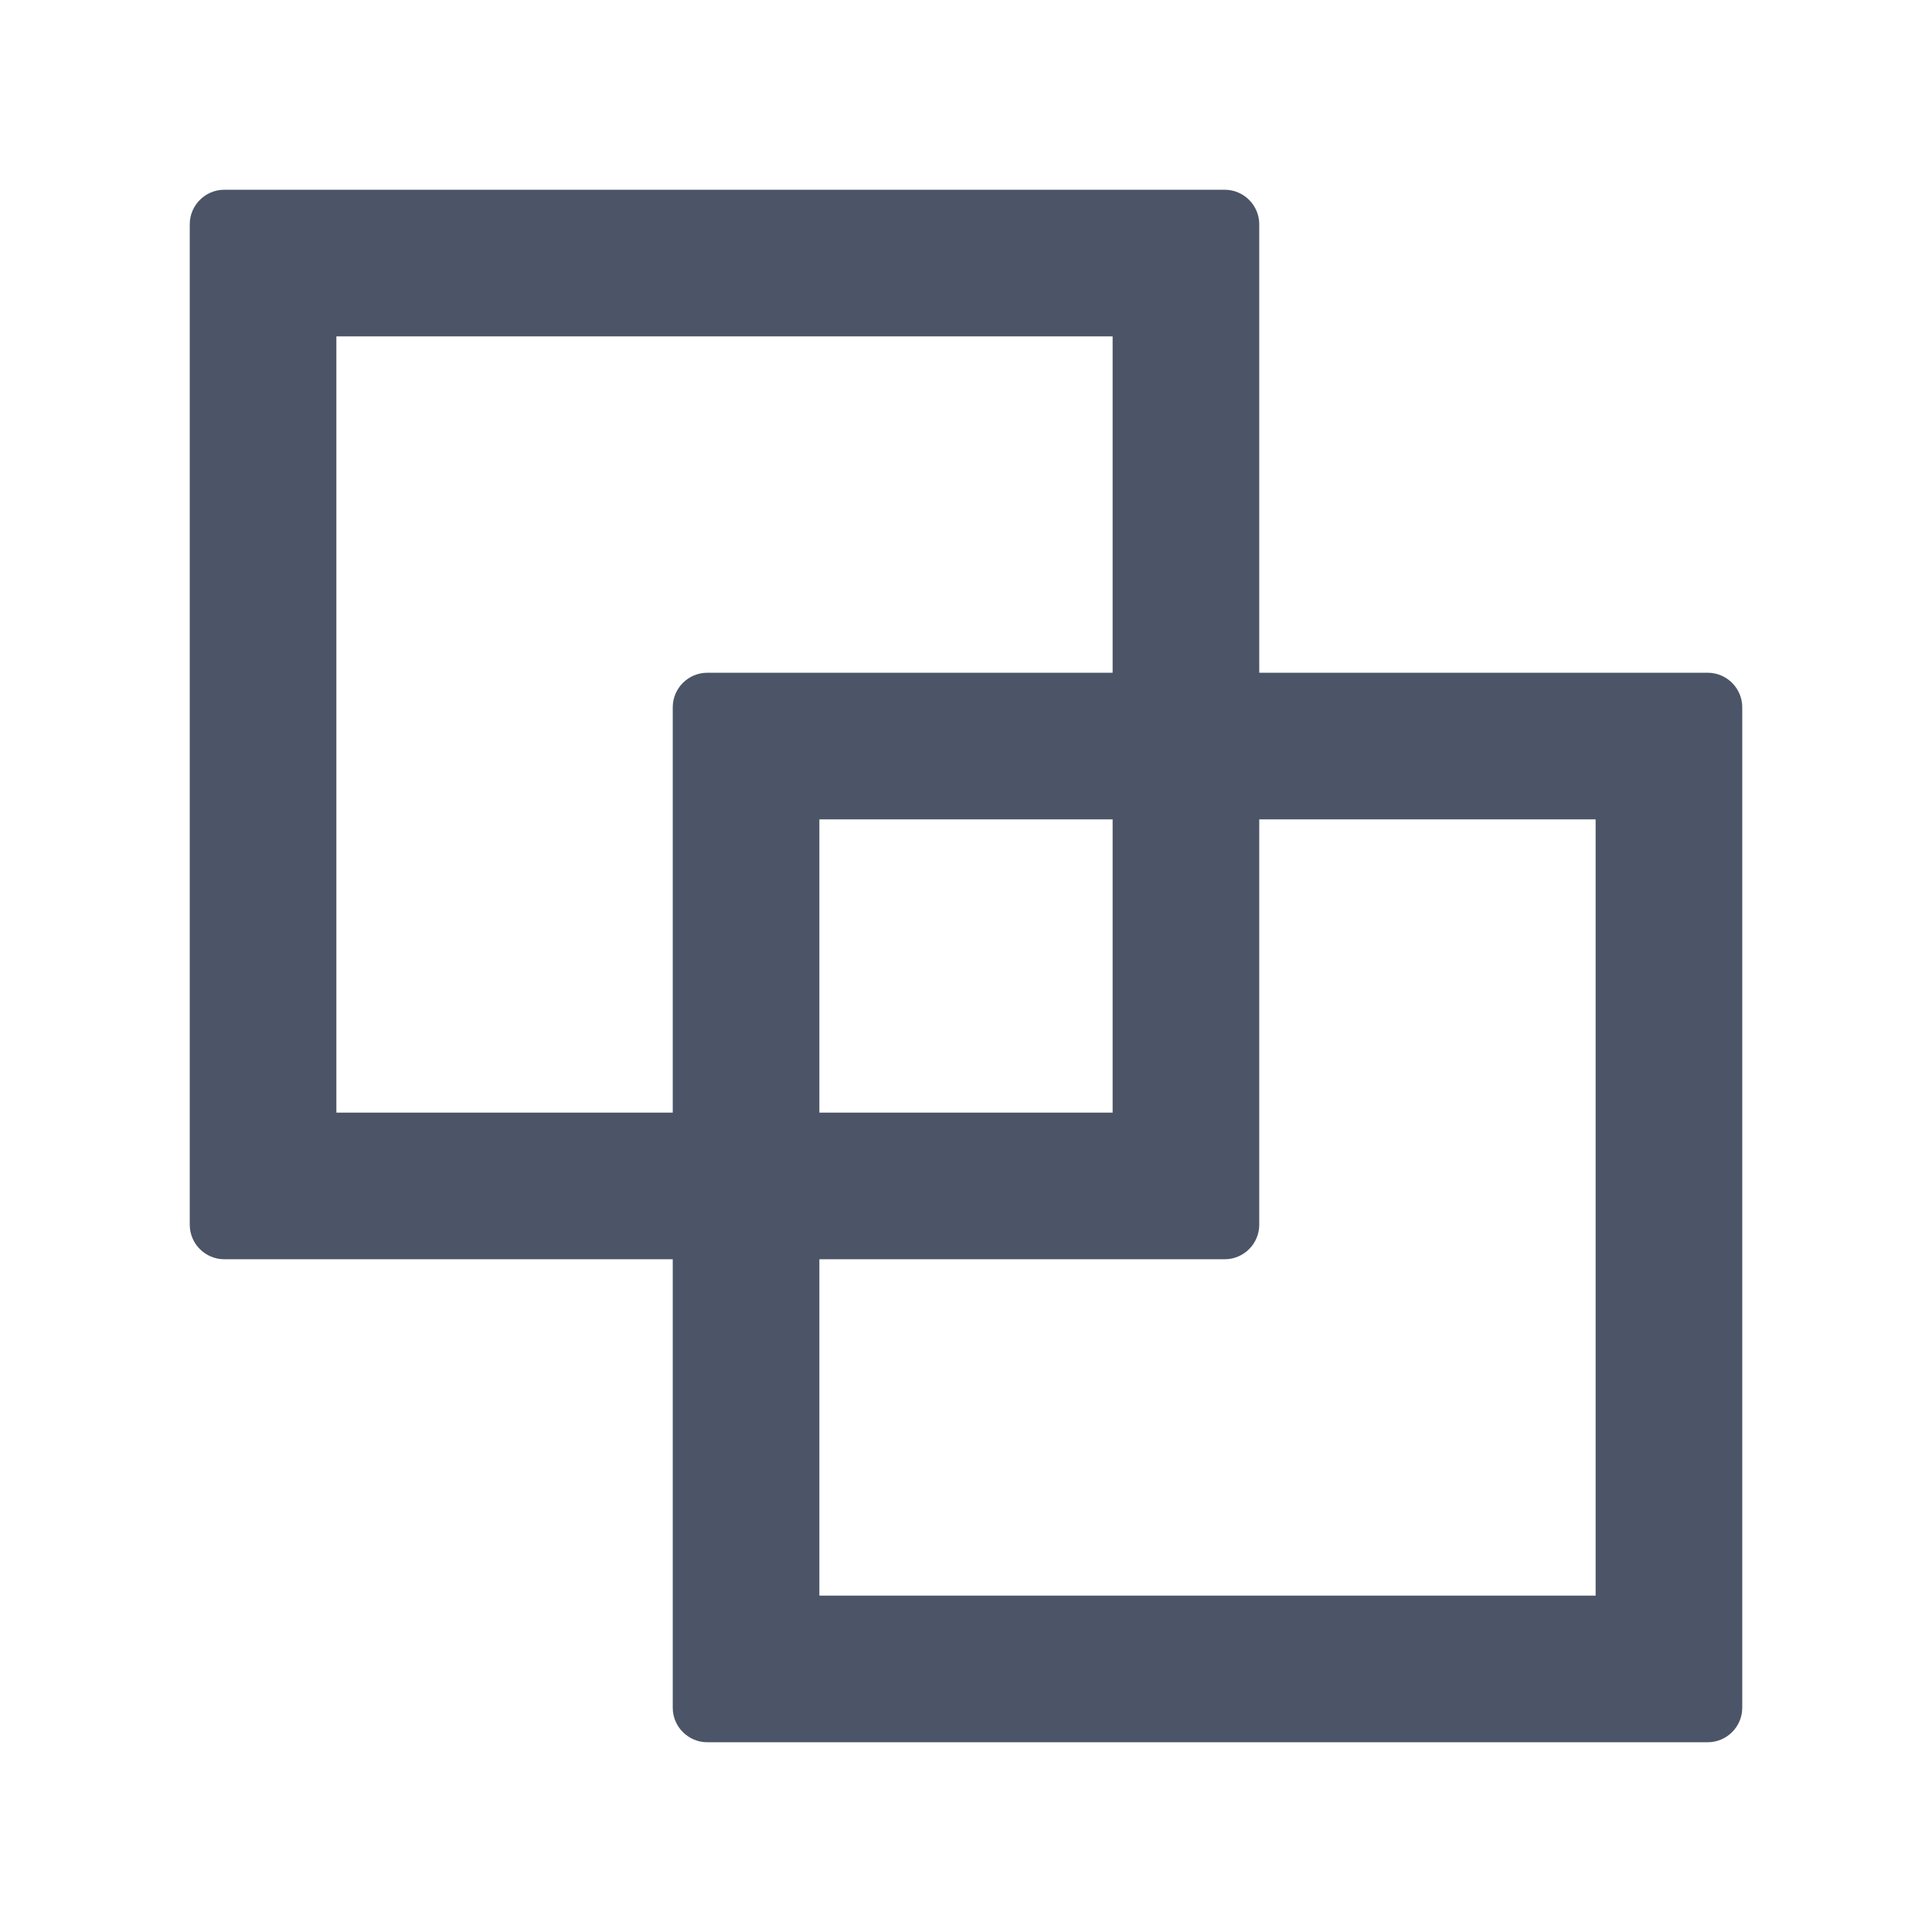
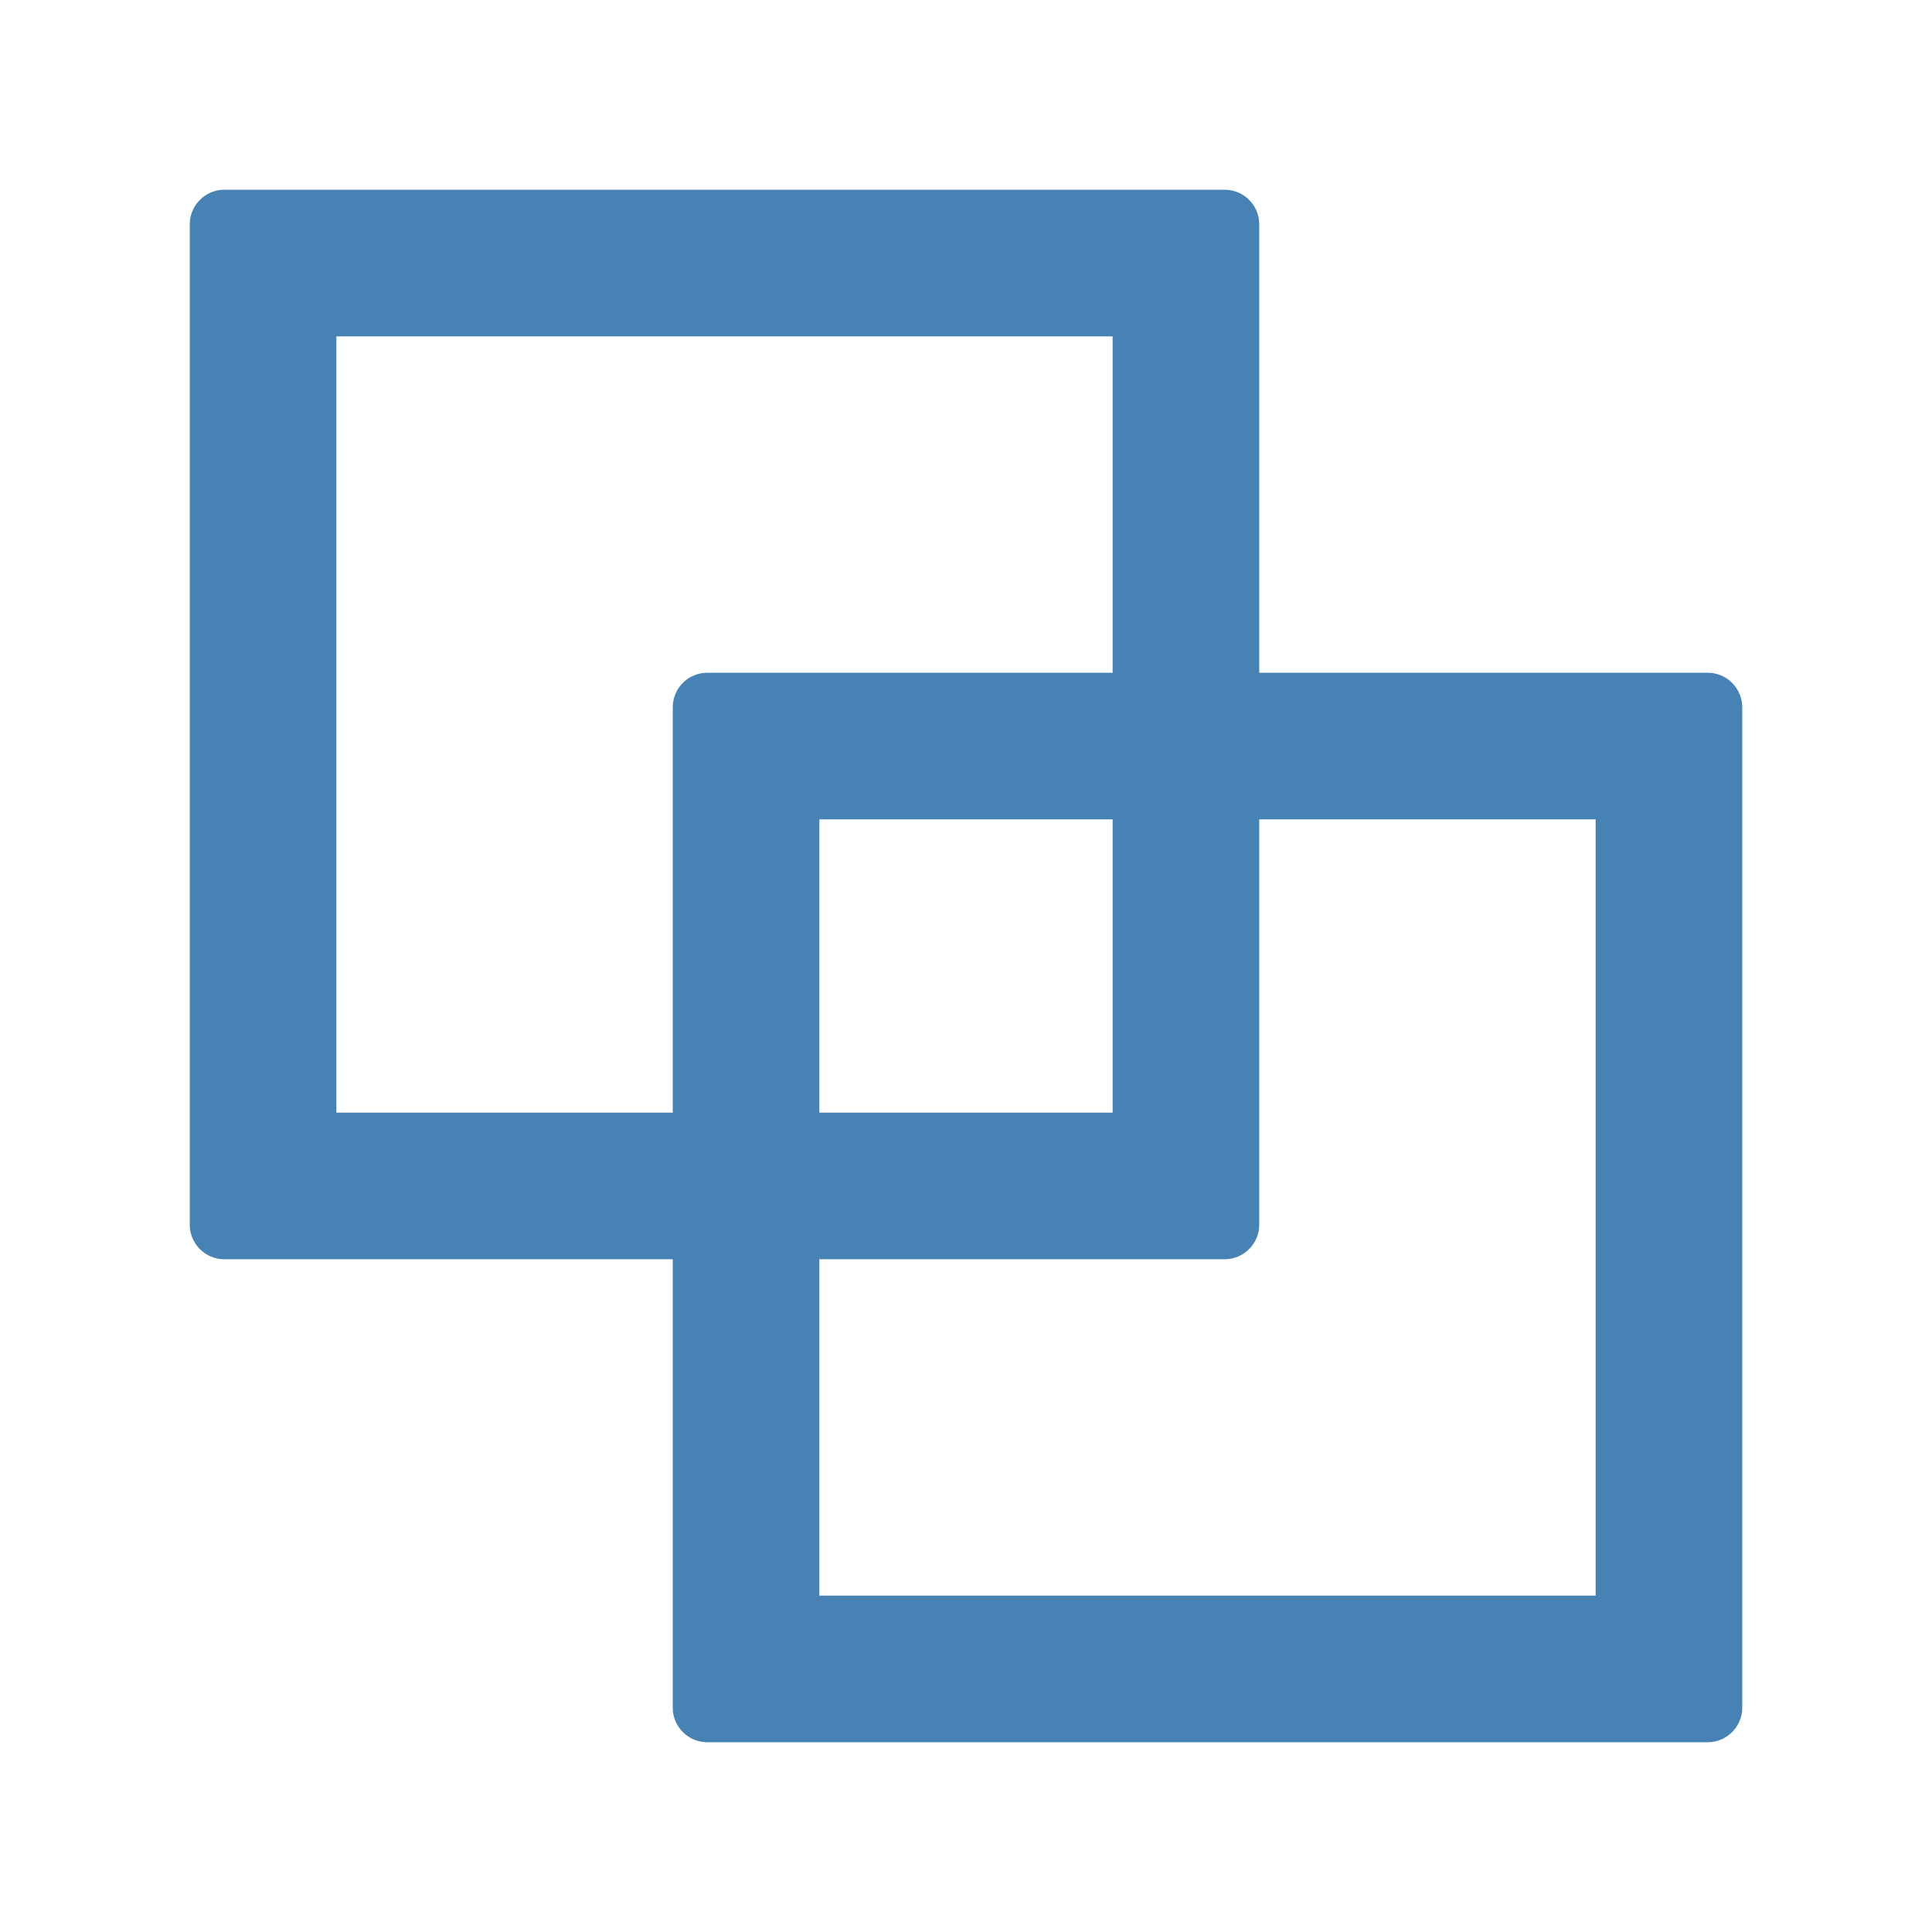
- <svg xmlns="http://www.w3.org/2000/svg" viewBox="64 64 896 896" focusable="false" class="" data-icon="block" width="18px" height="18px" fill="#4C5567" aria-hidden="true">
+ <svg xmlns="http://www.w3.org/2000/svg" viewBox="64 64 896 896" focusable="false" class="" data-icon="block" width="18px" height="18px" fill="#4682B4" aria-hidden="true">
  <path d="M856 376H648V168c0-8.8-7.2-16-16-16H168c-8.8 0-16 7.2-16 16v464c0 8.8 7.2 16 16 16h208v208c0 8.8 7.2 16 16 16h464c8.8 0 16-7.2 16-16V392c0-8.8-7.2-16-16-16zm-480 16v188H220V220h360v156H392c-8.8 0-16 7.2-16 16zm204 52v136H444V444h136zm224 360H444V648h188c8.8 0 16-7.2 16-16V444h156v360z" />
</svg>
